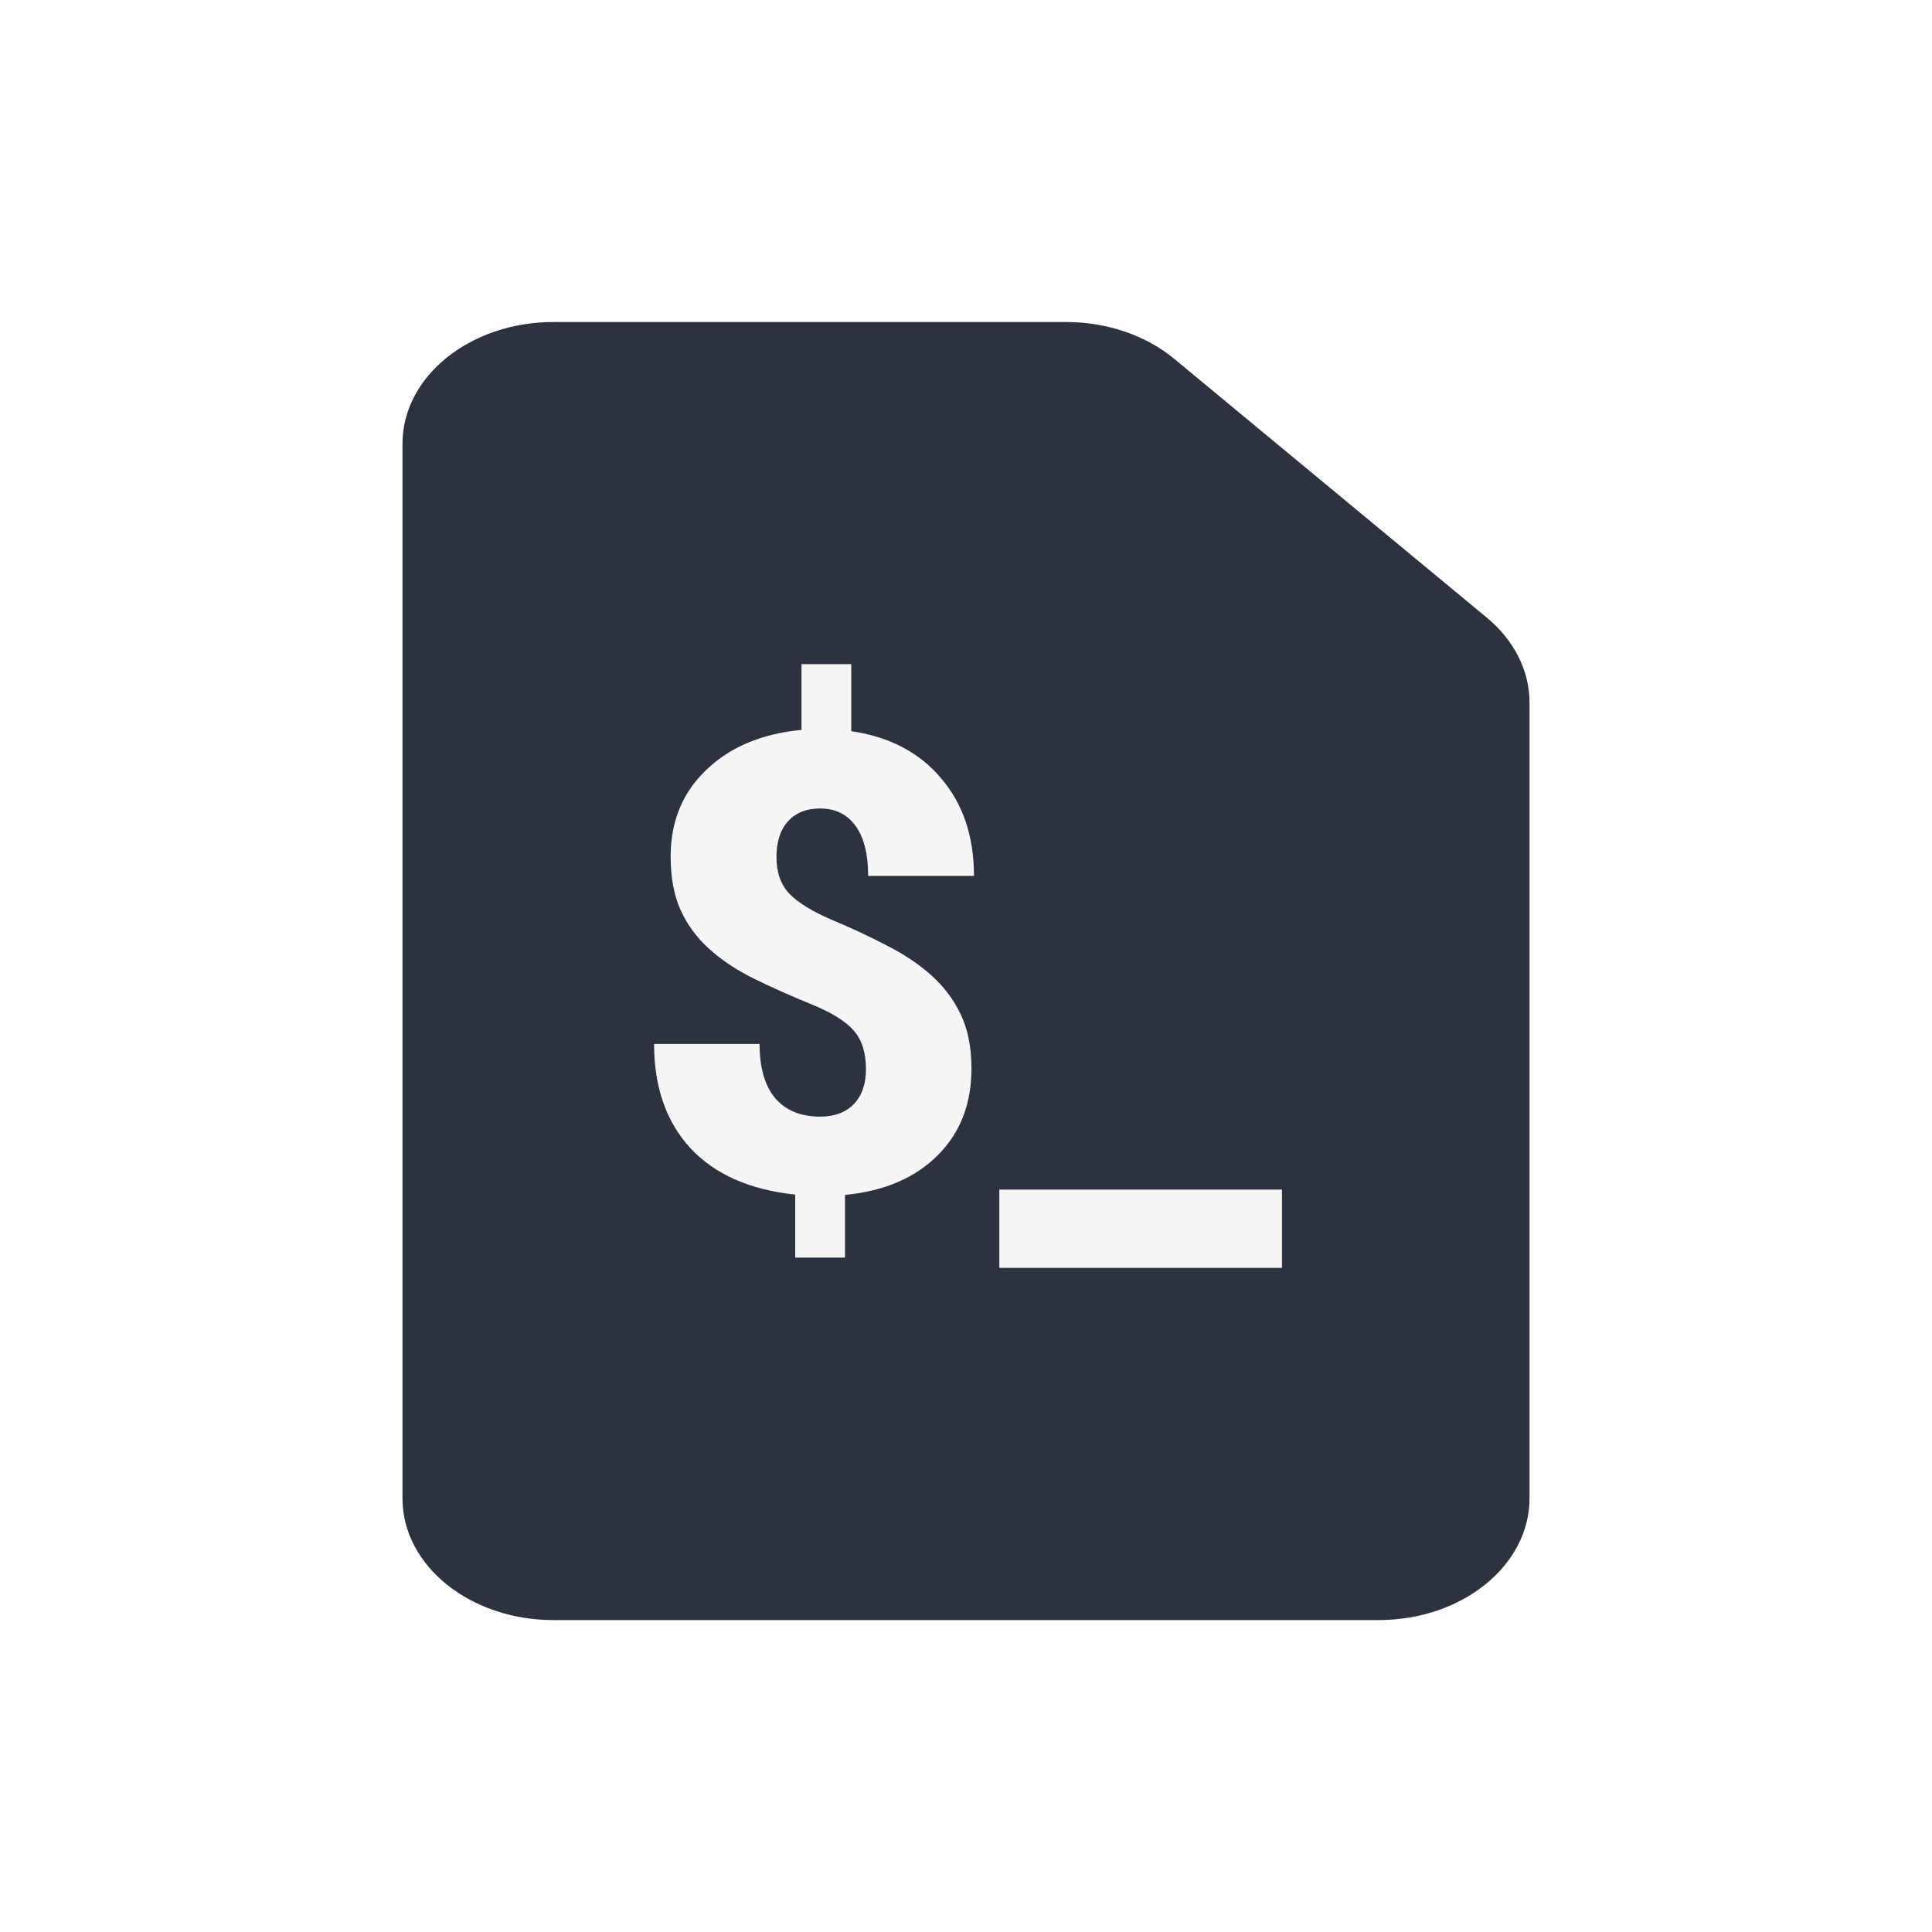
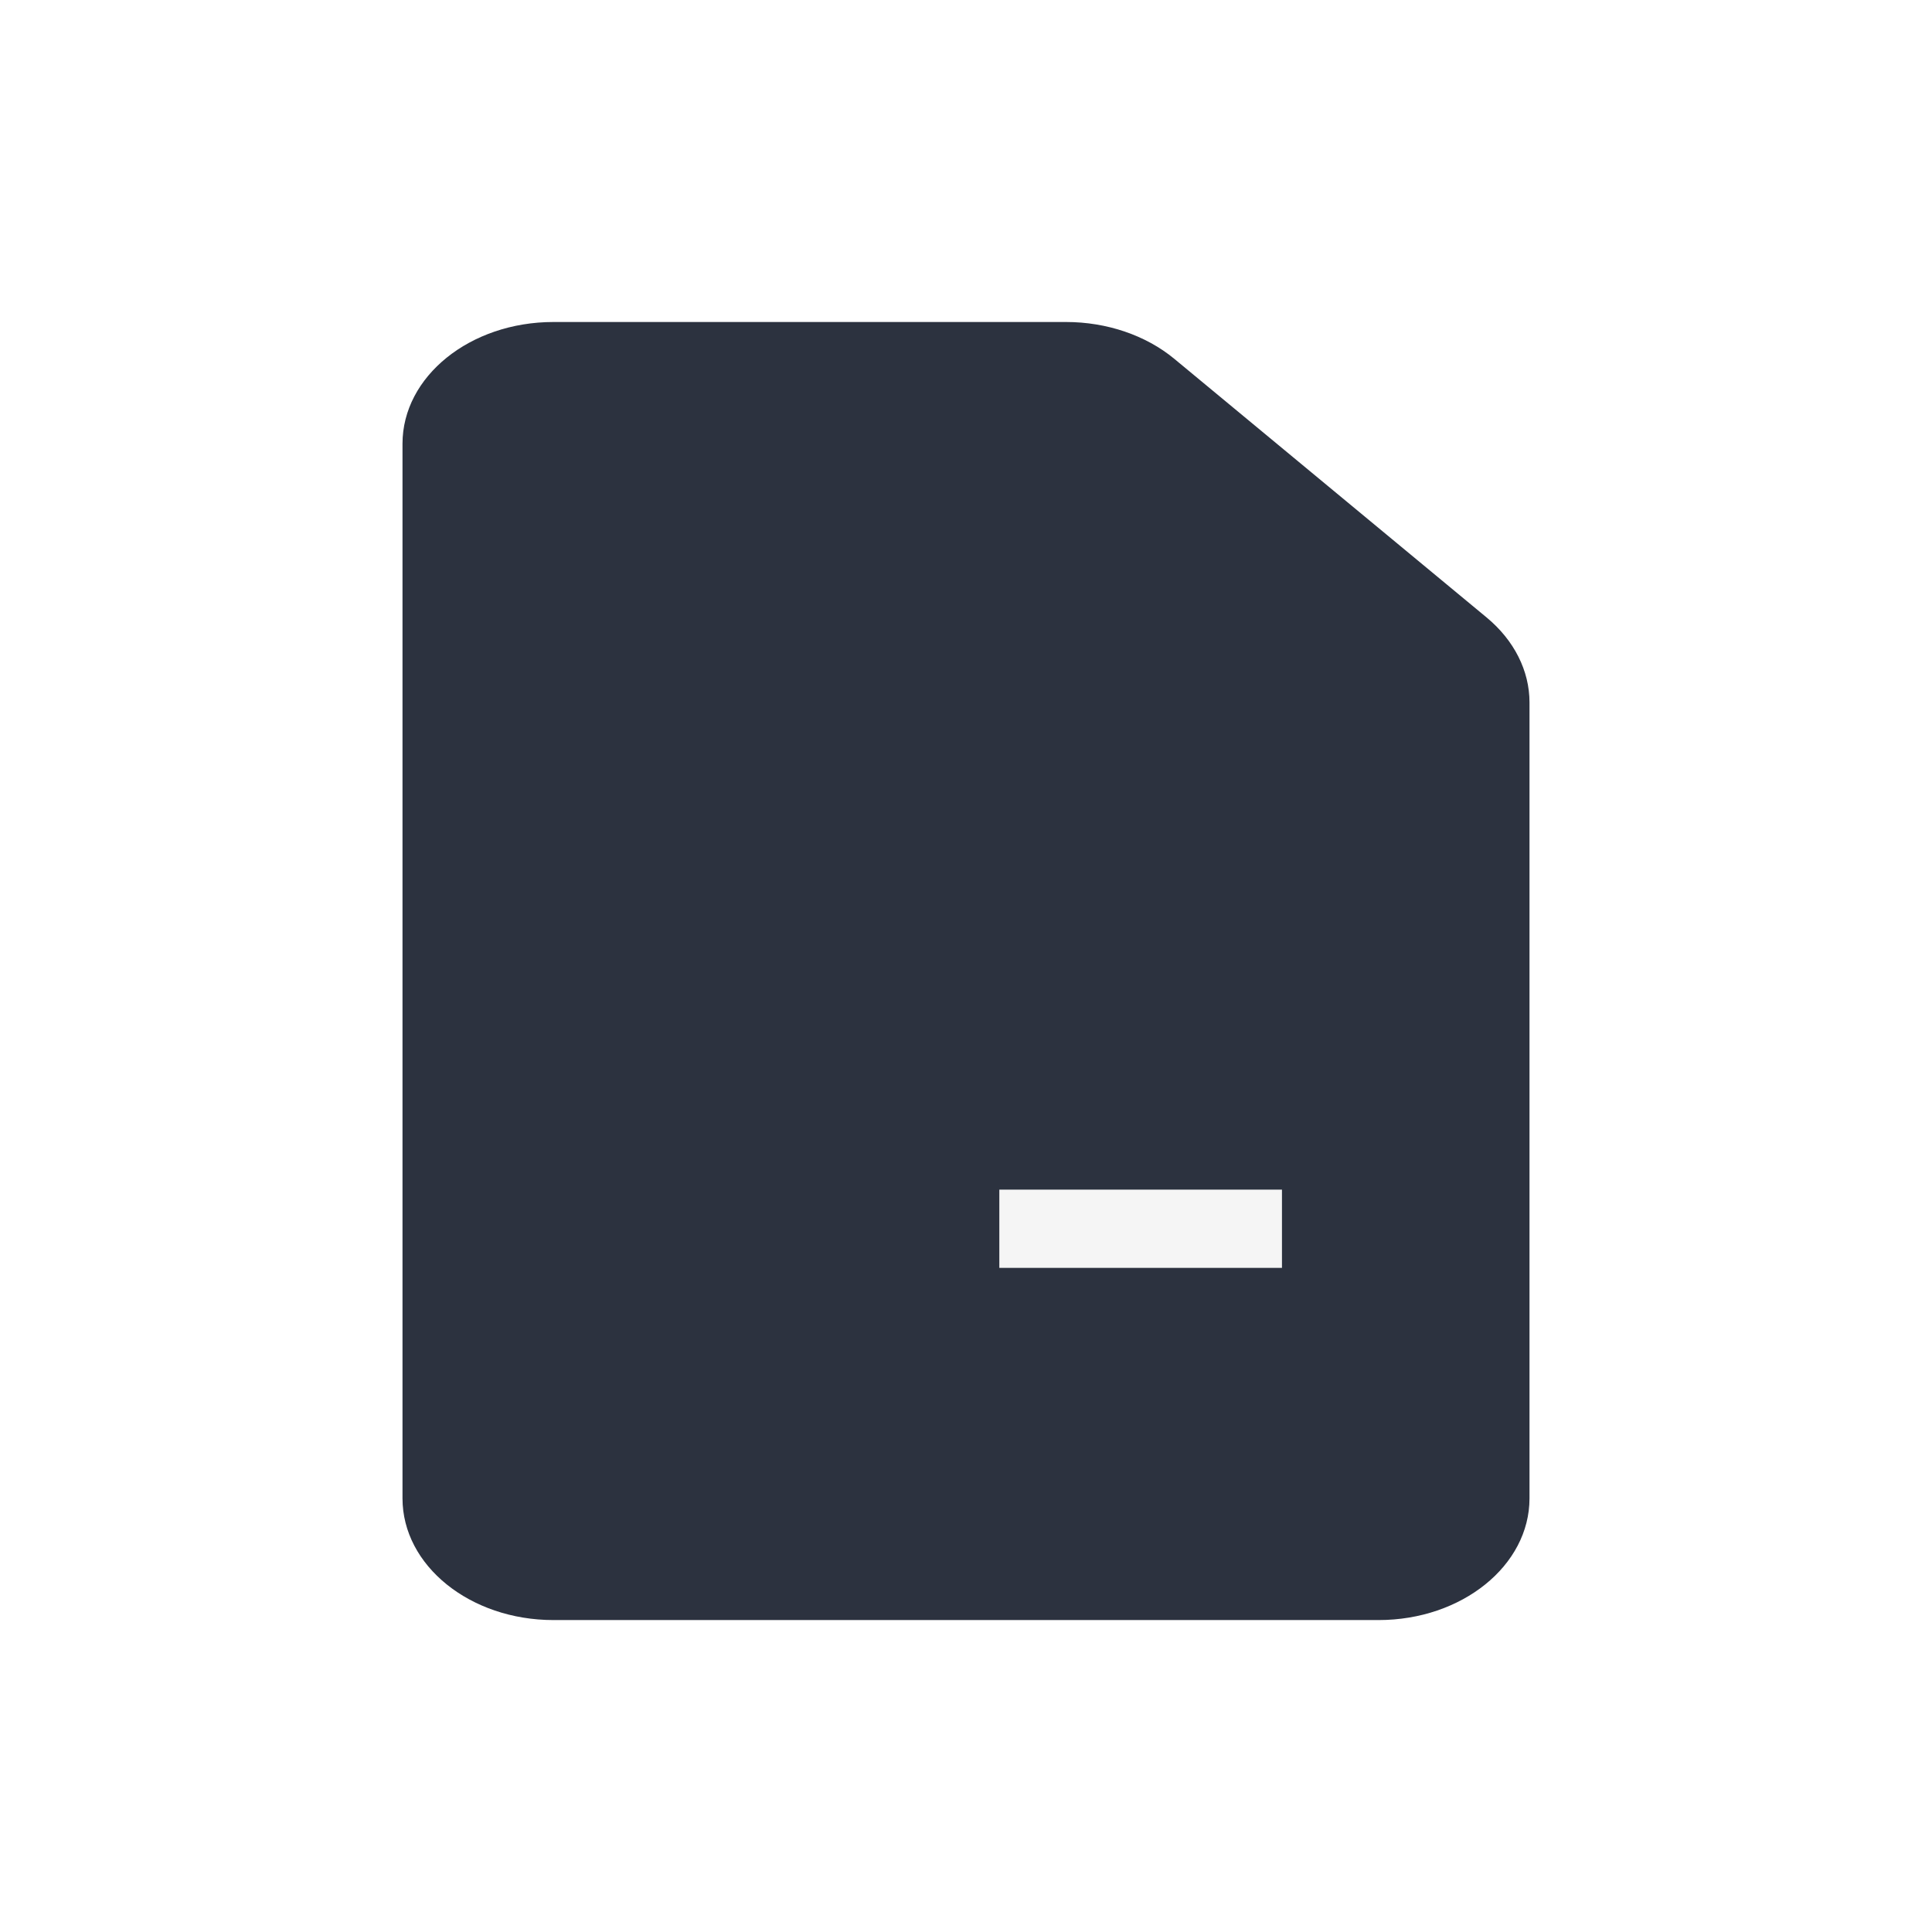
- <svg xmlns="http://www.w3.org/2000/svg" width="40" height="40" viewBox="0 0 40 40" fill="none">
-   <path fill-rule="evenodd" clip-rule="evenodd" d="M22.072 6.667C22.915 6.667 23.723 6.941 24.311 7.429L30.781 12.786C31.349 13.256 31.667 13.887 31.667 14.543V31.022C31.667 32.414 30.268 33.542 28.542 33.542H11.458C9.732 33.542 8.333 32.414 8.333 31.022V9.186C8.333 7.795 9.732 6.667 11.458 6.667H22.072Z" fill="#2C323F" />
-   <path d="M17.929 22.137C17.929 21.797 17.845 21.53 17.676 21.337C17.508 21.143 17.212 20.96 16.788 20.788C16.365 20.616 15.974 20.441 15.616 20.265C15.257 20.088 14.948 19.884 14.689 19.651C14.43 19.419 14.231 19.15 14.092 18.844C13.954 18.539 13.885 18.169 13.885 17.734C13.885 17.006 14.131 16.408 14.624 15.939C15.116 15.465 15.773 15.19 16.594 15.112V13.75H17.624V15.138C18.415 15.254 19.035 15.579 19.484 16.113C19.938 16.643 20.165 17.316 20.165 18.134H17.974C17.974 17.686 17.888 17.342 17.715 17.101C17.542 16.86 17.296 16.739 16.976 16.739C16.691 16.739 16.469 16.83 16.309 17.011C16.153 17.187 16.076 17.432 16.076 17.747C16.076 18.065 16.166 18.319 16.348 18.509C16.529 18.694 16.821 18.872 17.223 19.044C17.624 19.212 18.003 19.389 18.357 19.574C18.715 19.755 19.024 19.961 19.283 20.194C19.543 20.426 19.746 20.697 19.893 21.007C20.04 21.317 20.113 21.689 20.113 22.124C20.113 22.86 19.878 23.461 19.407 23.926C18.94 24.39 18.303 24.662 17.495 24.739V26.037H16.464V24.733C15.523 24.634 14.799 24.313 14.293 23.771C13.792 23.224 13.542 22.505 13.542 21.614H15.726C15.726 22.105 15.834 22.479 16.05 22.738C16.27 22.992 16.581 23.119 16.983 23.119C17.277 23.119 17.508 23.032 17.676 22.86C17.845 22.684 17.929 22.443 17.929 22.137Z" fill="#F5F5F5" />
-   <path d="M26.542 26.25H20.69V24.629H26.542V26.25Z" fill="#F5F5F5" />
+ <svg xmlns="http://www.w3.org/2000/svg" width="24" height="24" viewBox="0 0 24 24" fill="none">
+   <path fill-rule="evenodd" clip-rule="evenodd" d="M13.243 4C13.749 4 14.234 4.165 14.587 4.457L18.468 7.671C18.809 7.954 19 8.332 19 8.726V18.613C19 19.448 18.16 20.125 17.125 20.125H6.875C5.839 20.125 5 19.448 5 18.613V5.512C5 4.677 5.839 4 6.875 4H13.243Z" fill="#2C323F" />
+   <path d="M10.757 13.282C10.757 13.078 10.707 12.918 10.606 12.802C10.505 12.686 10.327 12.576 10.073 12.473C9.819 12.369 9.584 12.265 9.369 12.159C9.154 12.053 8.969 11.93 8.813 11.791C8.658 11.651 8.538 11.49 8.456 11.307C8.373 11.123 8.331 10.901 8.331 10.64C8.331 10.204 8.479 9.845 8.774 9.563C9.07 9.279 9.464 9.114 9.956 9.067V8.25H10.575V9.083C11.049 9.153 11.421 9.348 11.691 9.668C11.963 9.986 12.099 10.39 12.099 10.88H10.785C10.785 10.612 10.733 10.405 10.629 10.261C10.525 10.116 10.378 10.044 10.186 10.044C10.015 10.044 9.881 10.098 9.785 10.206C9.692 10.312 9.645 10.46 9.645 10.648C9.645 10.839 9.7 10.992 9.809 11.105C9.918 11.216 10.092 11.323 10.334 11.427C10.575 11.527 10.802 11.633 11.014 11.744C11.229 11.853 11.415 11.977 11.57 12.116C11.726 12.256 11.847 12.418 11.936 12.604C12.024 12.79 12.068 13.014 12.068 13.274C12.068 13.716 11.927 14.076 11.644 14.355C11.364 14.634 10.982 14.797 10.497 14.844V15.622H9.879V14.84C9.314 14.78 8.879 14.588 8.576 14.262C8.275 13.934 8.125 13.503 8.125 12.969H9.435C9.435 13.263 9.5 13.488 9.63 13.643C9.762 13.795 9.949 13.871 10.19 13.871C10.366 13.871 10.505 13.819 10.606 13.716C10.707 13.61 10.757 13.466 10.757 13.282Z" />
+   <path d="M15.925 15.75H12.414V14.778H15.925V15.75Z" fill="#F5F5F5" />
</svg>
